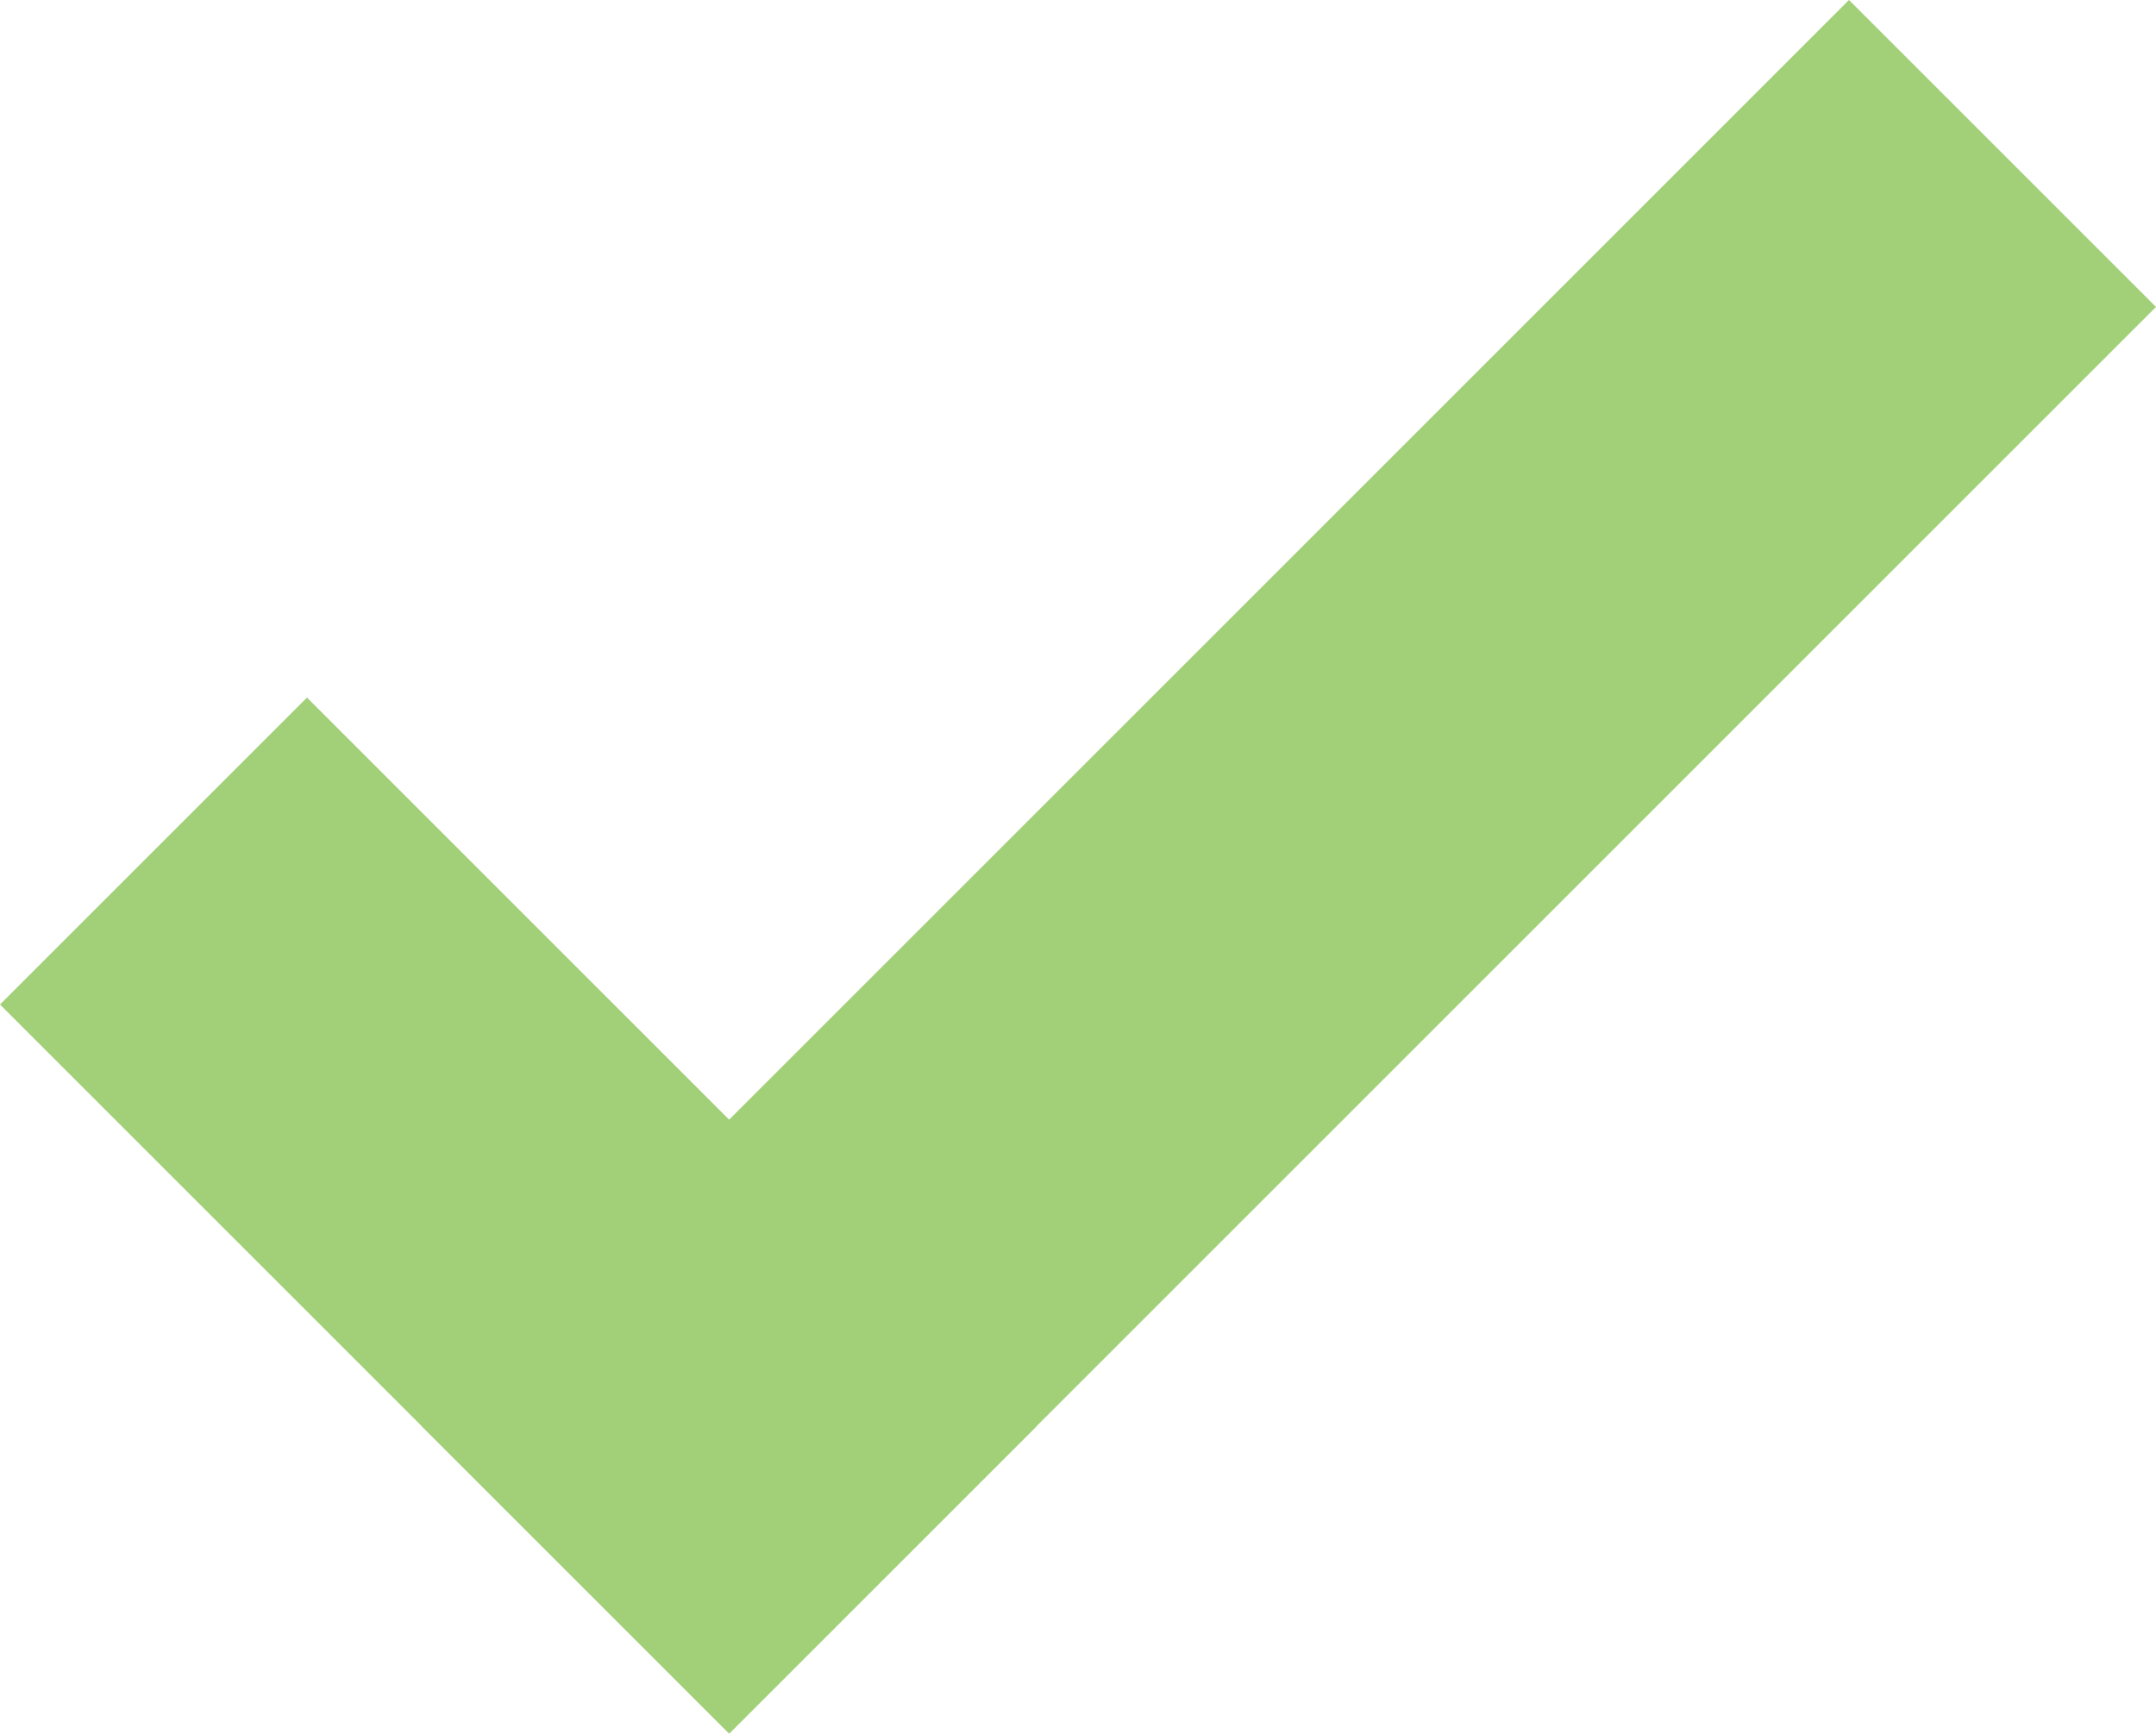
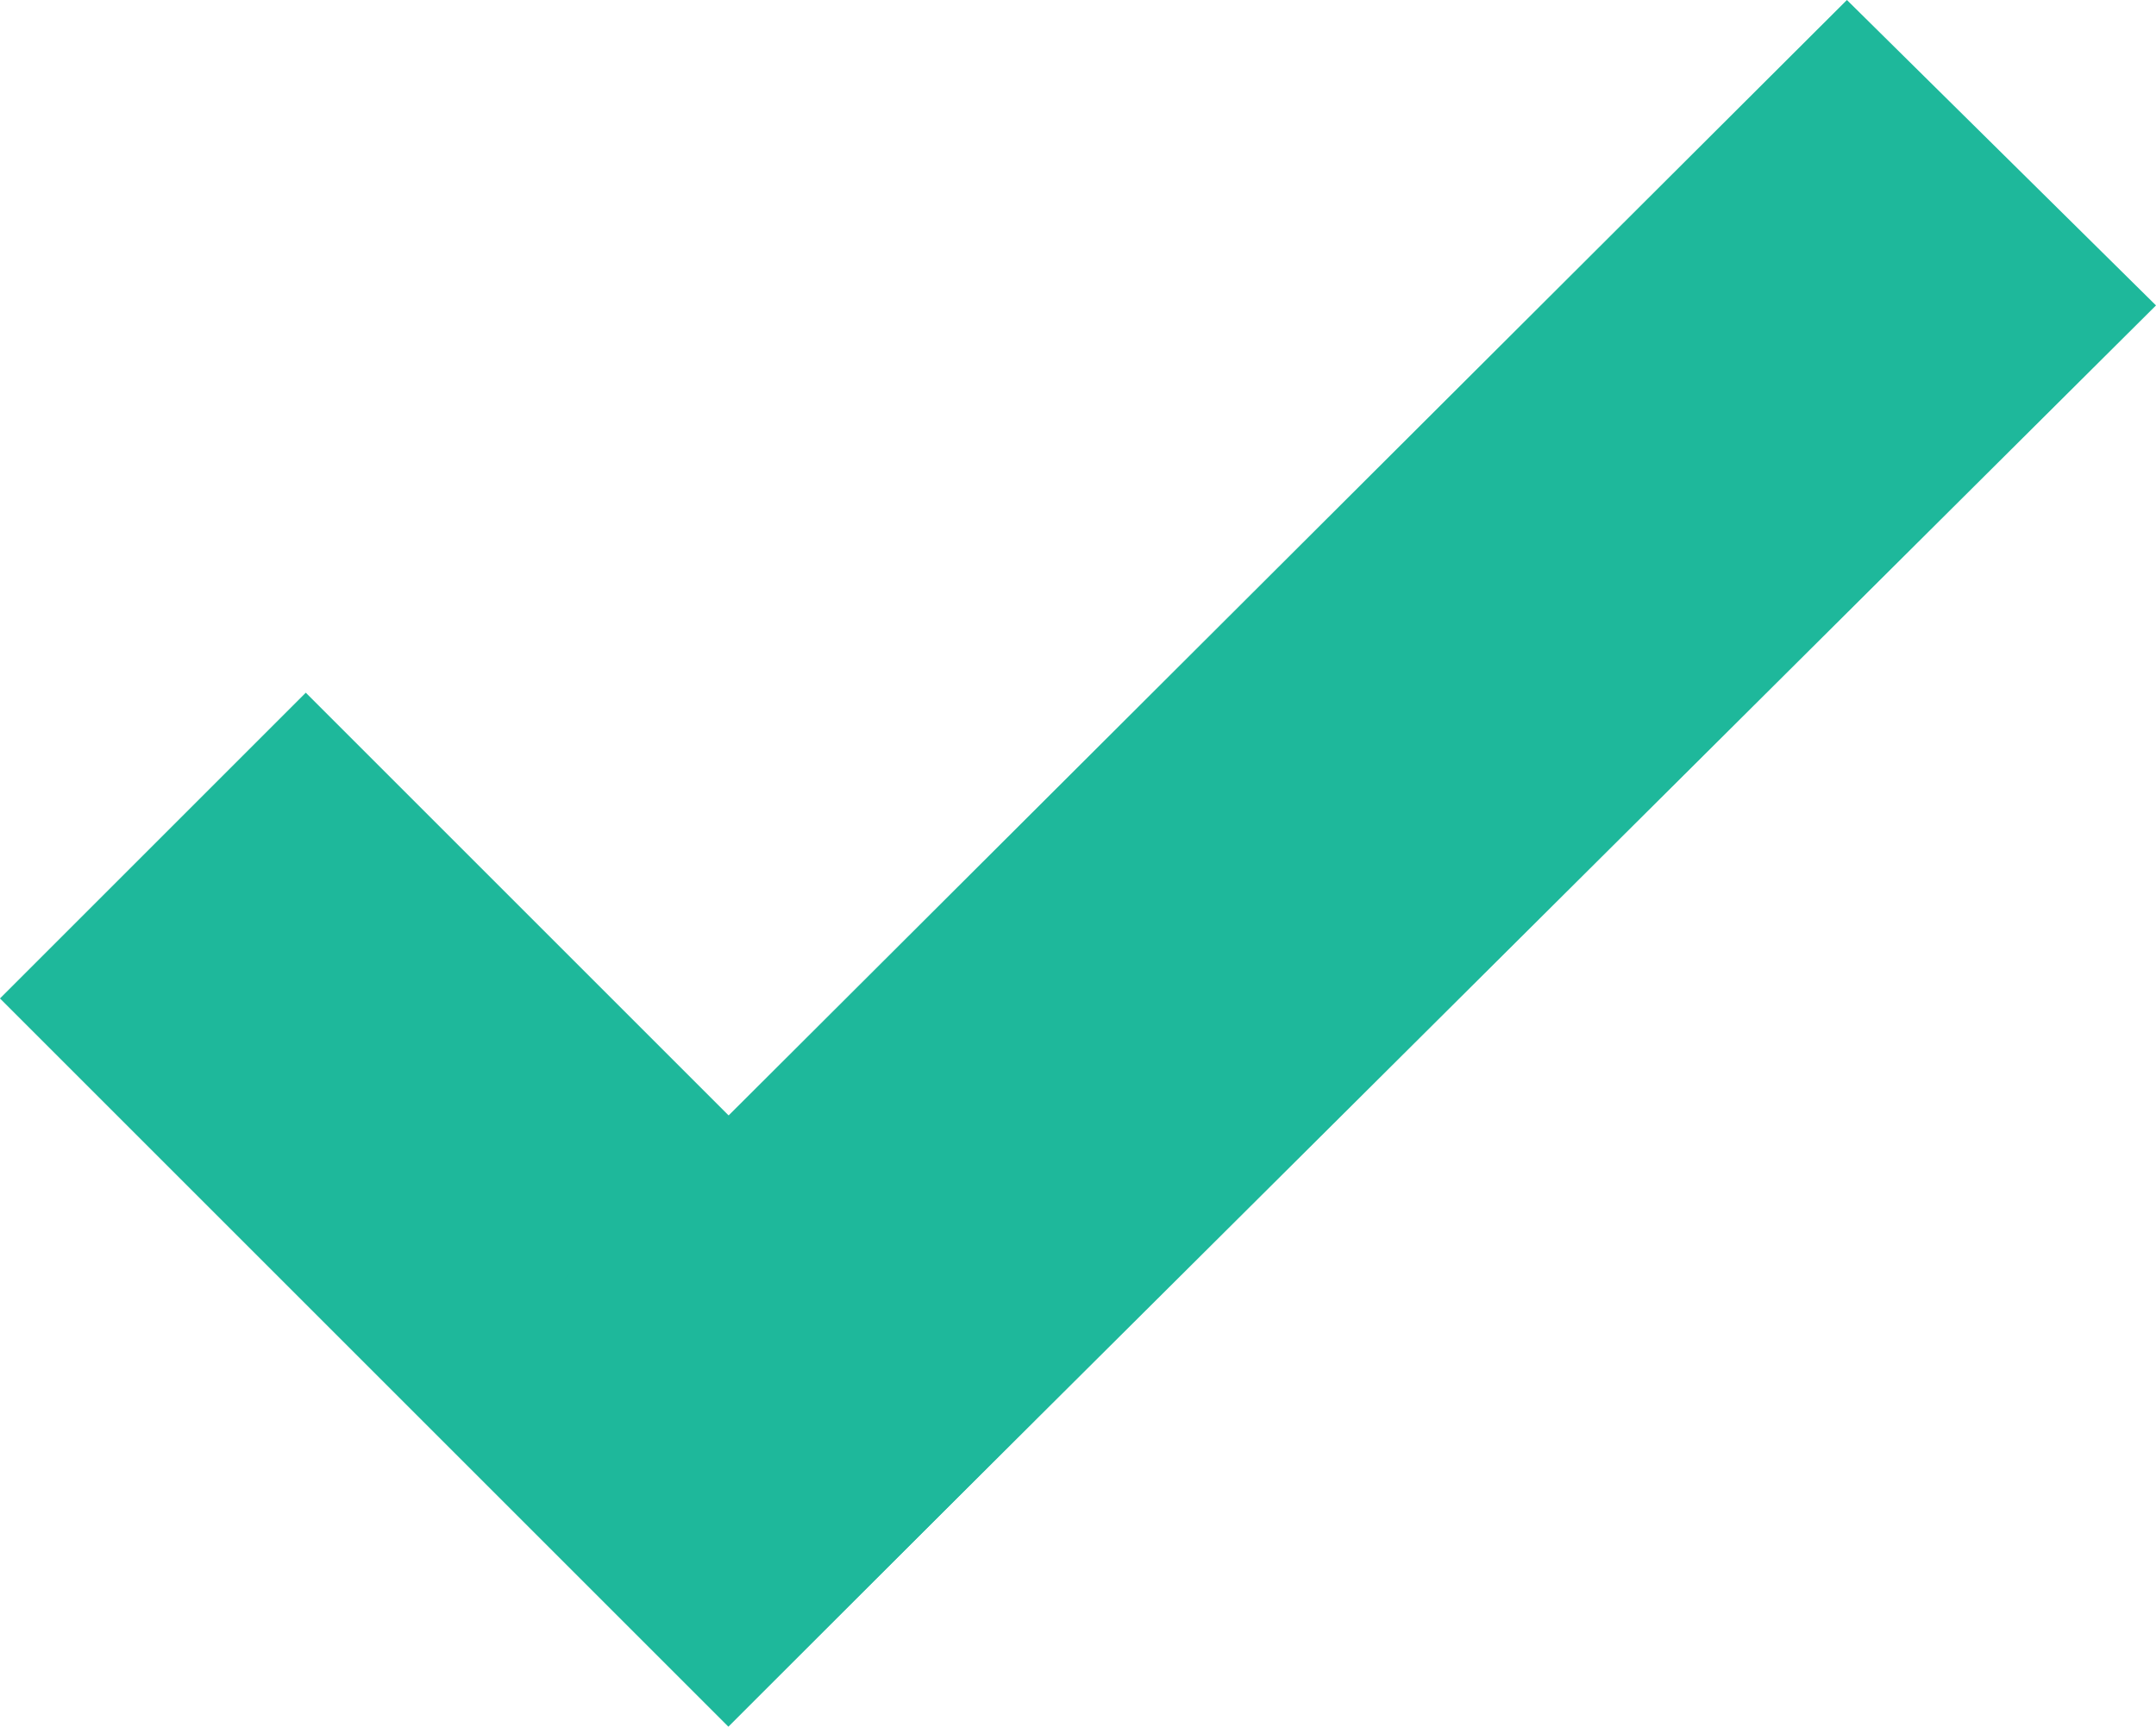
- <svg xmlns="http://www.w3.org/2000/svg" version="1.1" baseProfile="tiny" id="Layer_2" x="0px" y="0px" width="62.669px" height="50.398px" viewBox="0 0 62.669 50.398" xml:space="preserve">
-   <rect x="8.749" y="20.352" transform="matrix(0.7071 -0.7071 0.7071 0.7071 -20.5777 20.9989)" fill="#A2D079" width="12.62" height="29.974" />
-   <rect x="31.16" y="-4.128" transform="matrix(0.7071 0.7071 -0.7071 0.7071 28.793 -19.1149)" fill="#A2D079" width="12.62" height="58.653" />
+ <svg xmlns="http://www.w3.org/2000/svg" version="1.1" id="Layer_2" x="0px" y="0px" viewBox="20 0 599.2 480" enable-background="new 20 0 599.2 480" xml:space="preserve">
+   <rect x="103.6" y="193.2" transform="matrix(-0.7071 0.7071 -0.7071 -0.7071 517.2949 458.3575)" fill="#1EB89B" width="120.2" height="286.3" />
+   <polygon fill="#1EB89B" points="232.7,469.5 147.8,384.6 533.3,0 619.2,84.9 " />
</svg>
